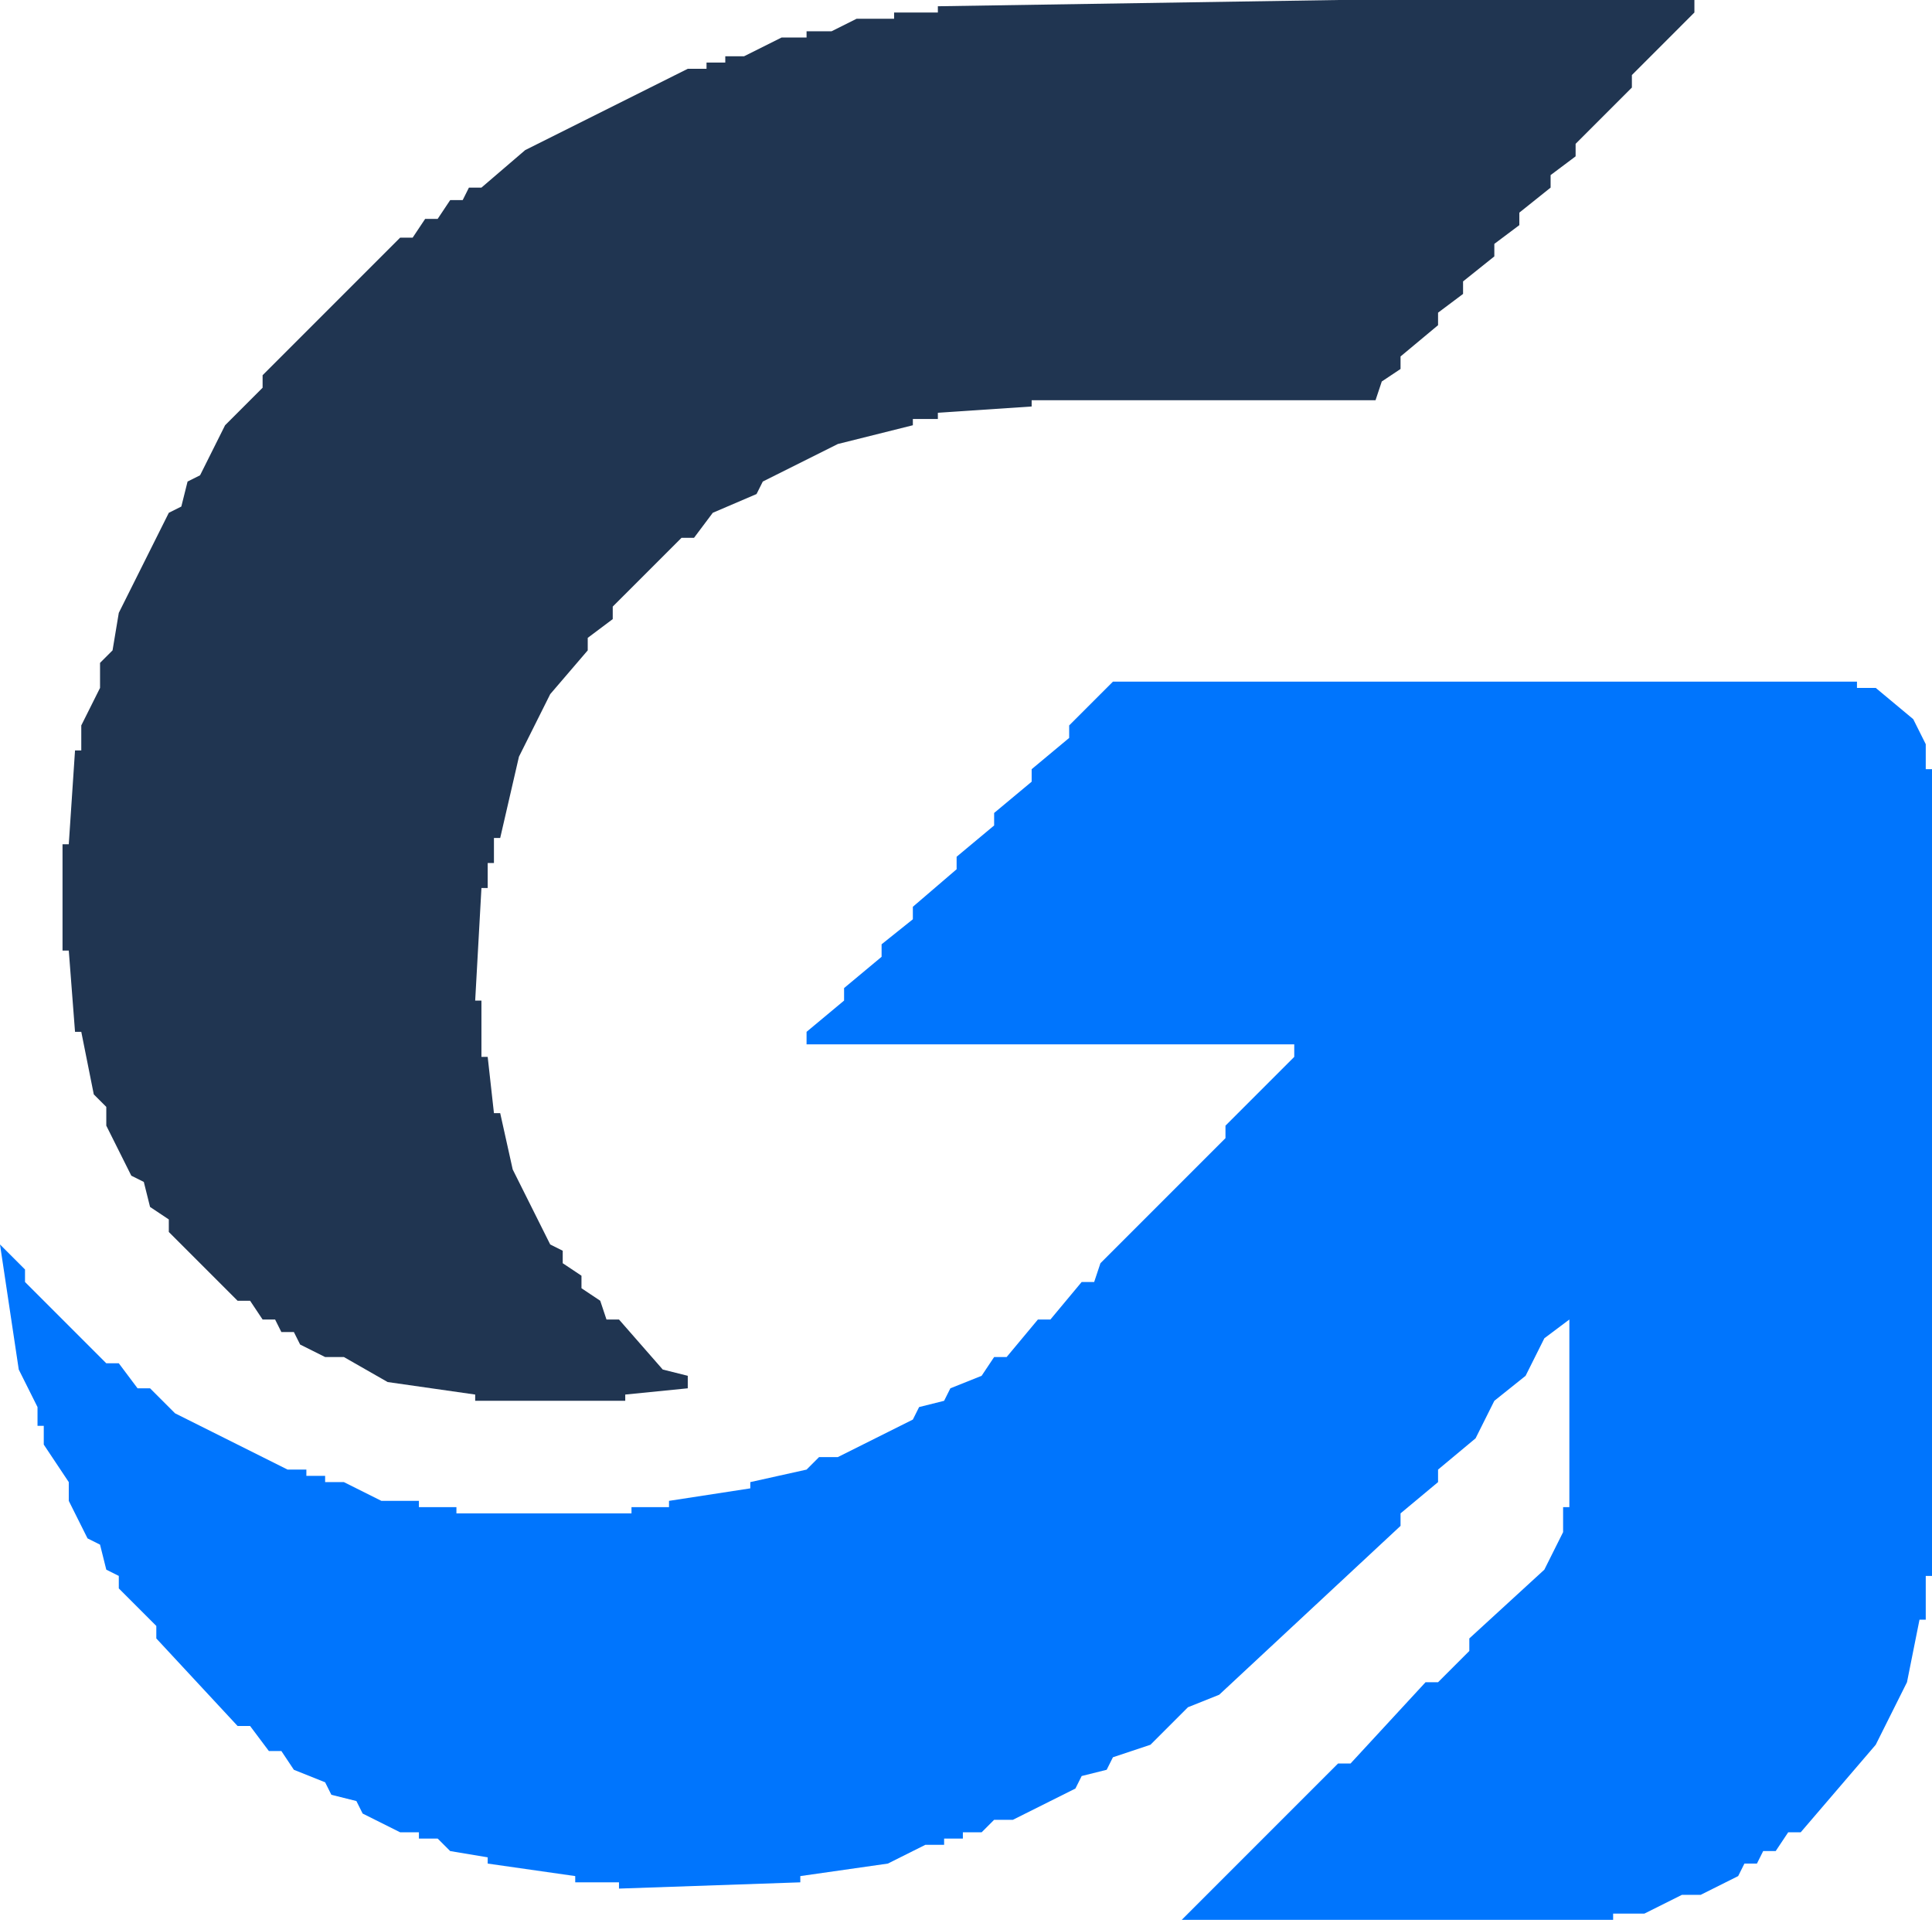
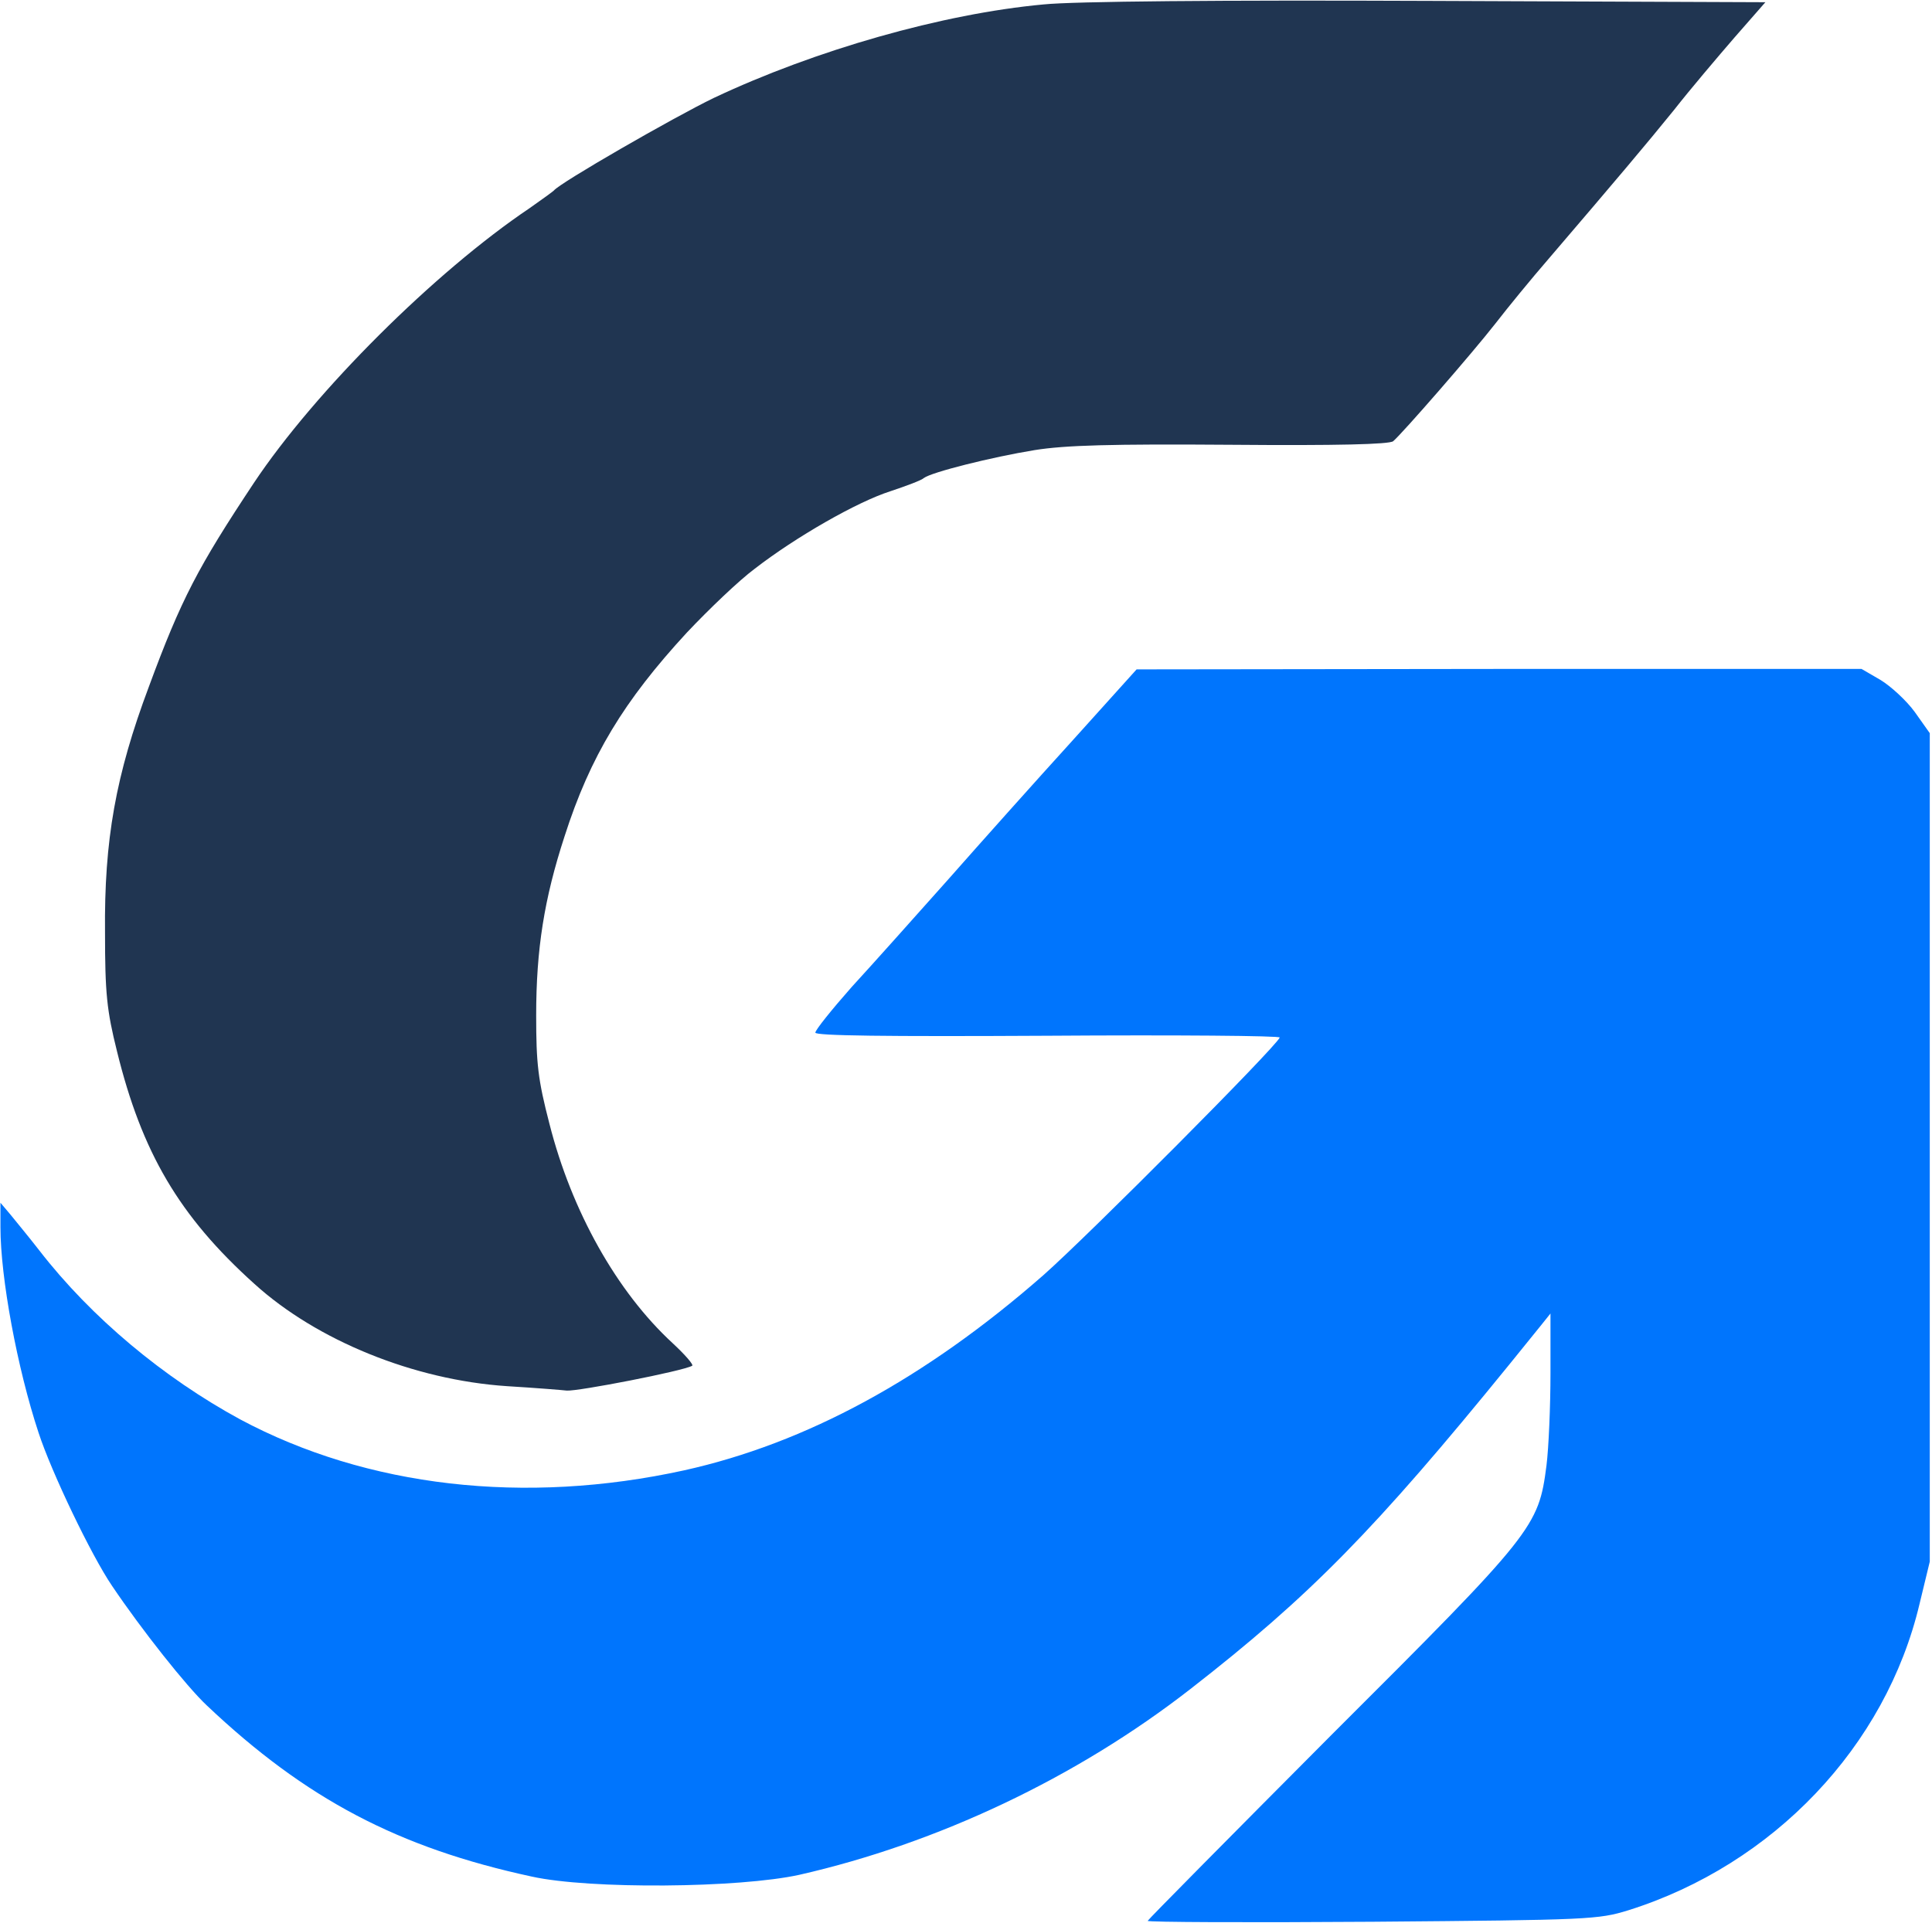
- <svg xmlns="http://www.w3.org/2000/svg" viewBox="0 0 309 307" role="img" aria-label="GeraiCUAN">
-   <path fill="#203551" fill-rule="evenodd" d="M539 250 L539 251 L520 251 L520 250 L509 248 L501 244 L500 242 L498 242 L488 232 L488 230 L486 229 L483 223 L481 213 L480 213 L479 201 L480 201 L481 188 L482 188 L485 178 L487 177 L487 175 L489 174 L489 172 L493 169 L495 165 L497 165 L502 160 L510 156 L516 155 L516 154 L535 153 L535 154 L546 156 L552 159 L553 161 L555 161 L556 163 L558 163 L565 171 L570 179 L570 182 L573 188 L573 193 L574 193 L574 212 L573 213 L508 213 L510 219 L516 225 L523 227 L523 228 L537 228 L537 227 L544 225 L550 219 L552 219 L556 223 L558 223 L561 227 L563 227 L567 232 L569 232 L568 235 L556 245 L549 247 L547 249ZM724 249 L723 250 L723 155 L751 155 L751 156 L751 161 L752 161 L751 249ZM671 249 L671 250 L652 250 L652 249 L643 247 L642 245 L637 243 L632 237 L630 230 L629 230 L629 216 L630 216 L630 212 L633 209 L634 205 L640 199 L646 196 L649 196 L655 193 L660 193 L660 192 L687 192 L688 191 L687 185 L681 179 L668 177 L668 178 L661 179 L657 181 L655 184 L653 184 L652 186 L650 186 L642 177 L640 177 L635 172 L635 183 L623 183 L623 184 L615 186 L608 194 L607 201 L606 201 L606 249 L578 249 L578 215 L578 155 L606 155 L606 168 L607 168 L609 163 L613 161 L615 158 L621 155 L625 155 L625 154 L635 154 L635 171 L647 160 L655 156 L661 155 L661 154 L683 153 L683 154 L694 156 L700 159 L701 161 L703 161 L710 168 L714 176 L715 182 L716 182 L716 249 L689 249 L689 240 L687 240 L683 245 L675 249ZM423 249 L423 250 L394 249 L394 248 L390 248 L385 245 L382 245 L374 241 L373 239 L371 239 L356 225 L356 223 L352 219 L348 211 L348 208 L346 206 L344 192 L343 192 L344 171 L345 171 L348 158 L351 152 L353 151 L354 147 L356 146 L356 144 L370 130 L372 130 L376 126 L386 121 L399 118 L399 117 L407 117 L407 116 L426 117 L426 118 L431 118 L431 119 L435 119 L437 121 L443 122 L449 125 L450 127 L452 127 L453 129 L455 129 L456 131 L458 131 L467 140 L467 142 L458 151 L456 151 L450 158 L445 160 L435 151 L432 151 L430 149 L427 149 L421 146 L412 146 L405 146 L405 147 L399 148 L391 152 L380 164 L377 170 L376 179 L375 179 L376 194 L377 194 L378 200 L380 201 L382 207 L389 214 L391 214 L392 216 L398 219 L402 219 L406 221 L423 220 L433 215 L440 208 L443 202 L443 200 L411 200 L410 199 L410 175 L476 175 L476 199 L475 199 L472 212 L468 220 L464 224 L464 226 L453 237 L451 237 L449 240 L445 241 L444 243 L441 243 L437 246 L434 246 L428 249ZM672 230 L682 227 L686 223 L687 218 L688 218 L687 211 L673 211 L662 212 L657 218 L657 224 L659 225 L659 227 L663 229 L667 229 L667 230ZM100 223 L100 224 L76 224 L76 223 L62 221 L55 217 L52 217 L48 215 L47 213 L45 213 L44 211 L42 211 L40 208 L38 208 L27 197 L27 195 L24 193 L23 189 L21 188 L17 180 L17 177 L15 175 L13 165 L12 165 L11 152 L10 152 L10 135 L11 135 L12 120 L13 120 L13 116 L16 110 L16 106 L18 104 L19 98 L27 82 L29 81 L30 77 L32 76 L36 68 L42 62 L42 60 L64 38 L66 38 L68 35 L70 35 L72 32 L74 32 L75 30 L77 30 L84 24 L110 11 L113 11 L113 10 L116 10 L116 9 L119 9 L125 6 L129 6 L129 5 L133 5 L137 3 L143 3 L143 2 L150 2 L150 1 L214 0 L271 0 L271 2 L261 12 L261 14 L252 23 L252 25 L248 28 L248 30 L243 34 L243 36 L239 39 L239 41 L234 45 L234 47 L230 50 L230 52 L224 57 L224 59 L221 61 L220 64 L165 64 L165 65 L150 66 L150 67 L146 67 L146 68 L134 71 L122 77 L121 79 L114 82 L111 86 L109 86 L98 97 L98 99 L94 102 L94 104 L88 111 L83 121 L80 134 L79 134 L79 138 L78 138 L78 142 L77 142 L76 160 L77 160 L77 169 L78 169 L79 178 L80 178 L82 187 L88 199 L90 200 L90 202 L93 204 L93 206 L96 208 L97 211 L99 211 L106 219 L110 220 L110 222ZM546 192 L547 190 L543 182 L535 177 L524 176 L514 181 L510 185 L508 192ZM741 138 L741 139 L732 139 L732 138 L727 137 L722 132 L721 127 L720 127 L721 115 L727 108 L733 106 L736 106 L736 105 L743 106 L747 108 L753 116 L754 123 L753 123 L753 128 L751 132 L746 137Z" />
-   <path fill="#0075FD" fill-rule="evenodd" d="M258 306 L258 307 L189 307 L214 282 L216 282 L228 269 L230 269 L235 264 L235 262 L247 251 L250 245 L250 241 L251 241 L251 211 L247 214 L244 220 L239 224 L236 230 L230 235 L230 237 L224 242 L224 244 L195 271 L190 273 L184 279 L178 281 L177 283 L173 284 L172 286 L162 291 L159 291 L157 293 L154 293 L154 294 L151 294 L151 295 L148 295 L142 298 L128 300 L128 301 L99 302 L99 301 L92 301 L92 300 L78 298 L78 297 L72 296 L70 294 L67 294 L67 293 L64 293 L58 290 L57 288 L53 287 L52 285 L47 283 L45 280 L43 280 L40 276 L38 276 L25 262 L25 260 L19 254 L19 252 L17 251 L16 247 L14 246 L11 240 L11 237 L7 231 L7 228 L6 228 L6 225 L3 219 L0 199 L4 203 L4 205 L17 218 L19 218 L22 222 L24 222 L28 226 L46 235 L49 235 L49 236 L52 236 L52 237 L55 237 L61 240 L67 240 L67 241 L73 241 L73 242 L101 242 L101 241 L107 241 L107 240 L120 238 L120 237 L129 235 L131 233 L134 233 L146 227 L147 225 L151 224 L152 222 L157 220 L159 217 L161 217 L166 211 L168 211 L173 205 L175 205 L176 202 L196 182 L196 180 L207 169 L207 167 L129 167 L129 165 L135 160 L135 158 L141 153 L141 151 L146 147 L146 145 L153 139 L153 137 L159 132 L159 130 L165 125 L165 123 L171 118 L171 116 L178 109 L297 109 L297 110 L300 110 L306 115 L308 119 L308 123 L309 123 L309 252 L308 252 L308 259 L307 259 L305 269 L300 279 L288 293 L286 293 L284 296 L282 296 L281 298 L279 298 L278 300 L272 303 L269 303 L263 306ZM833 253 L833 254 L816 253 L816 252 L808 251 L800 247 L797 247 L791 244 L790 242 L788 242 L787 240 L785 240 L783 237 L781 237 L768 223 L760 207 L760 203 L759 203 L758 195 L757 195 L757 188 L756 188 L757 169 L758 169 L758 164 L759 164 L762 152 L767 142 L774 135 L774 133 L780 127 L786 124 L788 121 L790 121 L791 119 L803 113 L810 112 L810 111 L817 110 L817 109 L825 109 L825 108 L839 108 L839 109 L847 109 L847 110 L856 111 L856 112 L859 112 L863 115 L866 115 L872 118 L873 120 L881 124 L893 137 L890 138 L886 143 L884 143 L878 149 L875 152 L873 152 L868 158 L866 158 L866 156 L861 151 L859 151 L857 148 L847 143 L840 142 L840 141 L824 141 L824 142 L814 144 L808 149 L806 149 L804 152 L802 152 L802 154 L798 157 L798 159 L793 165 L791 179 L790 179 L792 195 L797 205 L807 215 L811 216 L814 219 L820 220 L820 221 L838 222 L838 221 L849 219 L857 215 L868 205 L868 207 L870 207 L880 218 L882 218 L890 226 L880 237 L878 237 L876 240 L874 240 L873 242 L871 242 L870 244 L862 248 L859 248 L857 250 L850 251 L850 252 L845 252 L845 253ZM1039 252 L1039 253 L1025 253 L1025 252 L1020 252 L1020 251 L1017 251 L1009 247 L1002 240 L999 230 L998 230 L999 213 L1002 207 L1010 199 L1014 198 L1015 196 L1018 196 L1024 193 L1030 193 L1030 192 L1059 192 L1059 187 L1054 180 L1045 178 L1045 177 L1037 177 L1037 178 L1030 179 L1020 187 L1008 175 L1006 175 L1001 170 L1005 164 L1007 164 L1014 157 L1022 153 L1028 152 L1028 151 L1041 150 L1041 149 L1057 150 L1057 151 L1067 153 L1071 155 L1072 157 L1076 158 L1084 166 L1089 176 L1090 187 L1091 187 L1091 252 L1061 252 L1060 243 L1056 245 L1055 247 L1051 248 L1050 250ZM939 252 L939 253 L922 253 L922 252 L916 251 L908 247 L899 238 L896 232 L896 229 L894 227 L894 222 L893 222 L893 149 L926 149 L926 211 L927 211 L927 214 L932 221 L936 223 L940 223 L940 224 L946 224 L946 223 L952 222 L954 219 L959 215 L959 212 L961 209 L961 149 L993 148 L994 149 L994 252 L962 252 L961 251 L961 241 L953 248 L947 251 L944 251 L944 252ZM1199 251 L1199 252 L1166 252 L1166 191 L1165 191 L1165 188 L1162 186 L1162 184 L1156 180 L1152 180 L1152 179 L1142 180 L1138 182 L1131 191 L1131 194 L1130 194 L1130 252 L1097 252 L1097 207 L1097 149 L1098 148 L1099 149 L1100 148 L1101 149 L1130 149 L1130 162 L1139 154 L1145 151 L1148 151 L1148 150 L1152 150 L1152 149 L1169 149 L1169 150 L1176 151 L1182 154 L1183 156 L1185 156 L1191 162 L1191 164 L1195 168 L1195 171 L1197 173 L1198 180 L1199 180 L1199 187 L1200 187 L1200 251ZM1047 230 L1050 228 L1053 228 L1058 223 L1059 212 L1041 212 L1034 213 L1030 216 L1029 225 L1033 229 L1036 229 L1036 230Z" />
+ <svg xmlns="http://www.w3.org/2000/svg" viewBox="0 0 436 434" role="img" aria-label="GeraiCUAN">
+   <path fill="#203551" fill-rule="evenodd" d="M114.4 312.9C93.4 311.5 71.5 302.6 57.4 289.8C40.4 274.5 32.0 260.1 26.4 237.3C24.1 228.1 23.7 224.2 23.7 210.5C23.5 189.6 26.1 175.0 33.6 155.0C40.9 135.2 44.7 128.0 57.3 109.0C71.1 88.3 98.1 61.4 119.5 47.0C122.2 45.1 124.7 43.3 125.0 43.0C126.3 41.3 152.0 26.5 161.1 22.1C184.0 11.3 212.7 3.1 235.5 1.0C242.3 0.3 275.2 0.0 322.5 0.2L398.4 0.5L391.4 8.5C387.6 12.9 381.4 20.2 377.8 24.8C371.4 32.7 364.9 40.4 349.5 58.4C345.6 62.9 340.2 69.5 337.5 73.0C332.1 79.9 316.5 97.8 314.4 99.6C313.5 100.3 301.9 100.6 277.8 100.4C250.7 100.2 240.4 100.5 233.5 101.6C223.7 103.2 210.2 106.6 208.5 107.9C208.0 108.4 204.5 109.7 200.9 110.9C193.4 113.3 179.6 121.2 170.3 128.4C166.8 131.0 160.0 137.5 155.0 142.8C140.8 158.2 133.2 170.7 127.4 188.8C122.8 202.9 121.0 214.3 121.0 229.2C121.0 240.1 121.4 243.7 124.0 253.7C129.0 273.4 139.2 291.6 151.8 303.2C154.6 305.8 156.6 308.1 156.2 308.3C154.1 309.5 130.4 314.1 127.9 313.9C127.1 313.8 121.0 313.3 114.4 312.9Z" />
+   <path fill="#0075FD" fill-rule="evenodd" d="M259.0 433.6C259.0 433.4 277.6 414.6 300.3 391.8C346.3 345.9 347.2 344.7 349.0 330.8C349.5 326.8 349.9 317.4 349.9 310.0L349.9 296.5L347.9 299.0C346.8 300.4 343.5 304.4 340.7 307.9C310.3 345.3 295.6 360.3 268.6 381.3C242.9 401.3 211.6 416.1 180.4 423.2C166.8 426.2 133.1 426.5 120.0 423.6C89.9 417.1 69.0 406.1 46.7 385.0C42.1 380.7 31.9 367.8 25.3 358.0C20.6 351.1 11.6 332.3 8.7 323.4C3.9 308.9 0.1 288.4 0.1 277.0L0.1 271.5L2.3 274.1C3.5 275.6 6.5 279.2 8.9 282.3C20.6 297.4 36.9 311.0 54.2 320.4C82.8 335.7 118.4 339.8 154.4 331.9C181.9 325.8 208.8 311.2 235.4 287.9C245.7 278.8 288.0 236.3 288.8 234.2C288.9 233.8 265.4 233.6 236.5 233.8C199.6 234.0 184.0 233.8 184.0 233.1C184.0 232.5 187.7 227.9 192.2 222.8C196.8 217.8 206.6 206.8 214.0 198.5C221.4 190.1 234.0 176.0 242.0 167.2L256.5 151.1L338.3 151.0L420.1 151.0L424.4 153.5C426.7 154.9 430.2 158.1 432.1 160.7L435.5 165.5L435.5 259.0L435.5 352.5L433.2 362.0C425.6 394.2 400.2 420.9 367.5 431.2C360.7 433.3 358.7 433.4 309.8 433.8C281.8 434.0 259.0 433.9 259.0 433.6Z" />
</svg>
